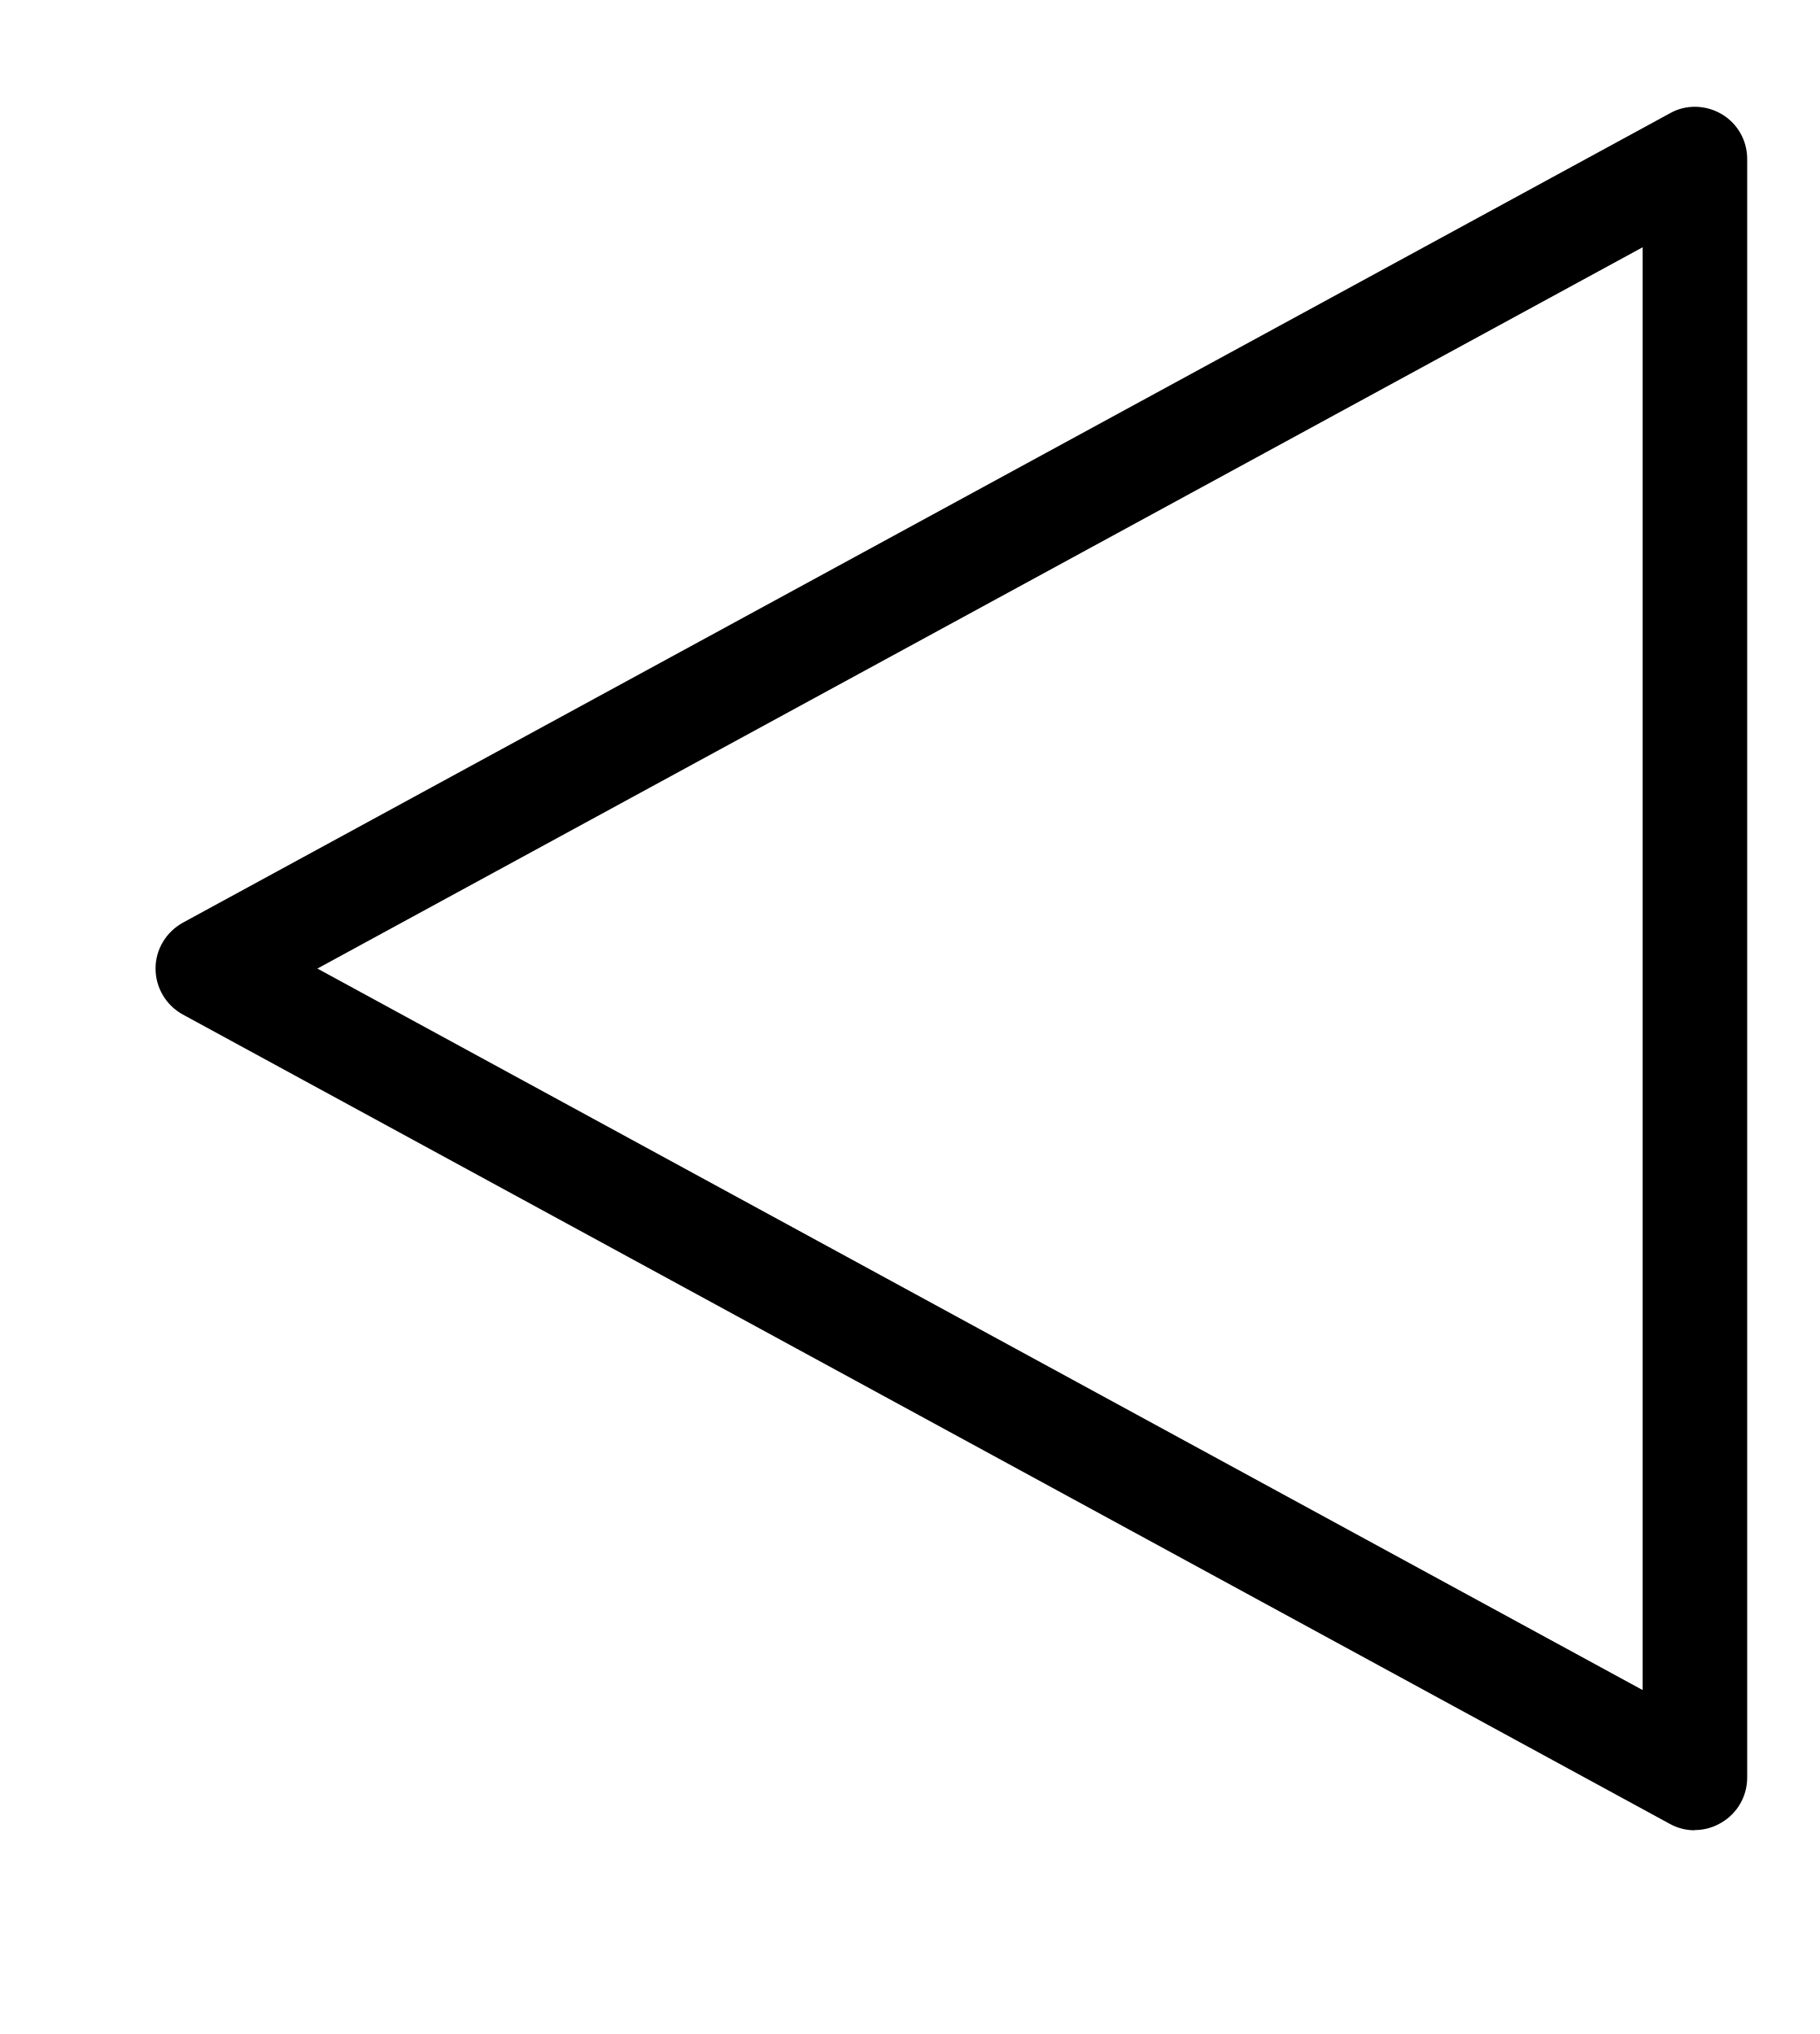
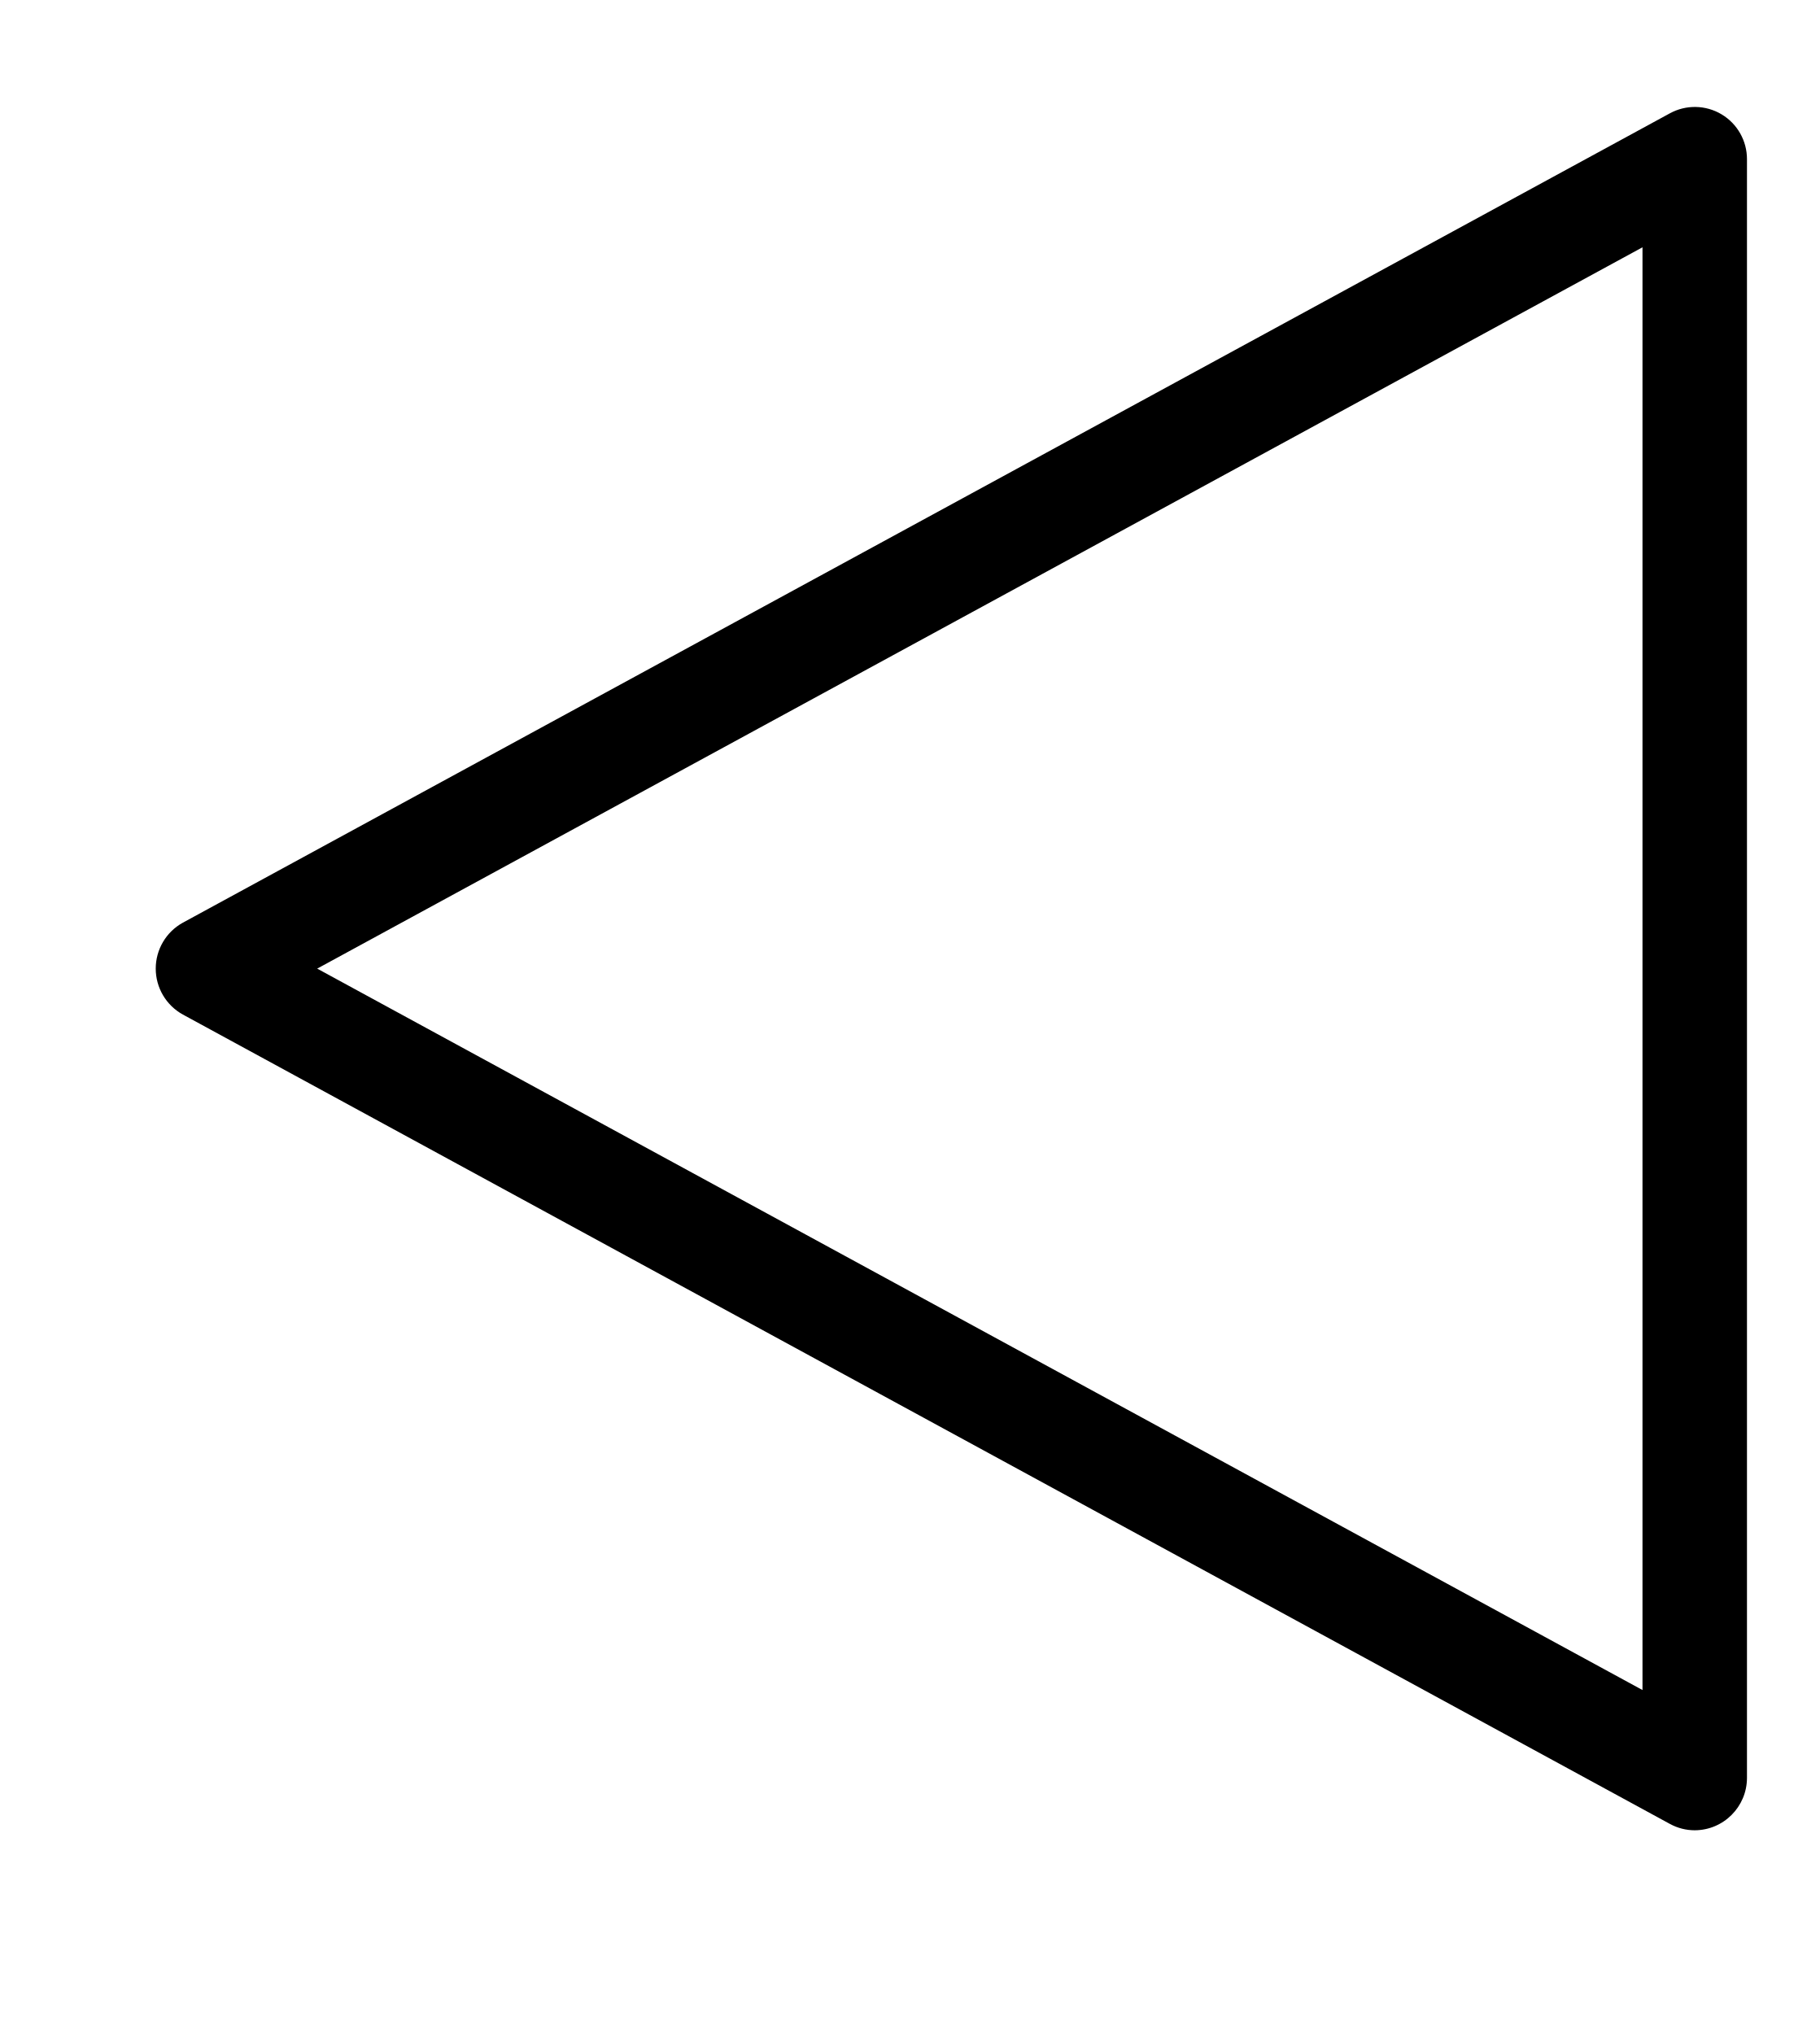
<svg xmlns="http://www.w3.org/2000/svg" width="17" height="19" viewBox="0 0 17 19">
-   <path d="M15.83 17.097c-.08 0-.16-.02-.232-.06l-13.89-7.56c-.156-.085-.255-.25-.255-.43s.1-.342.255-.428l13.89-7.56c.15-.086.335-.08.483.006.15.088.24.247.24.42v15.12c0 .172-.09.332-.24.42-.074.045-.16.07-.25.07zM2.964 9.047l12.38 6.74V2.31L2.964 9.048z" />
+   <path d="M15.831 17.097c-.08 0-.16-.02-.233-.06l-13.89-7.56a.49.49 0 0 1 0-.858l13.89-7.56a.487.487 0 0 1 .721.429v15.12a.49.49 0 0 1-.488.489zM2.963 9.048l12.38 6.739V2.31L2.963 9.048z" />
</svg>
